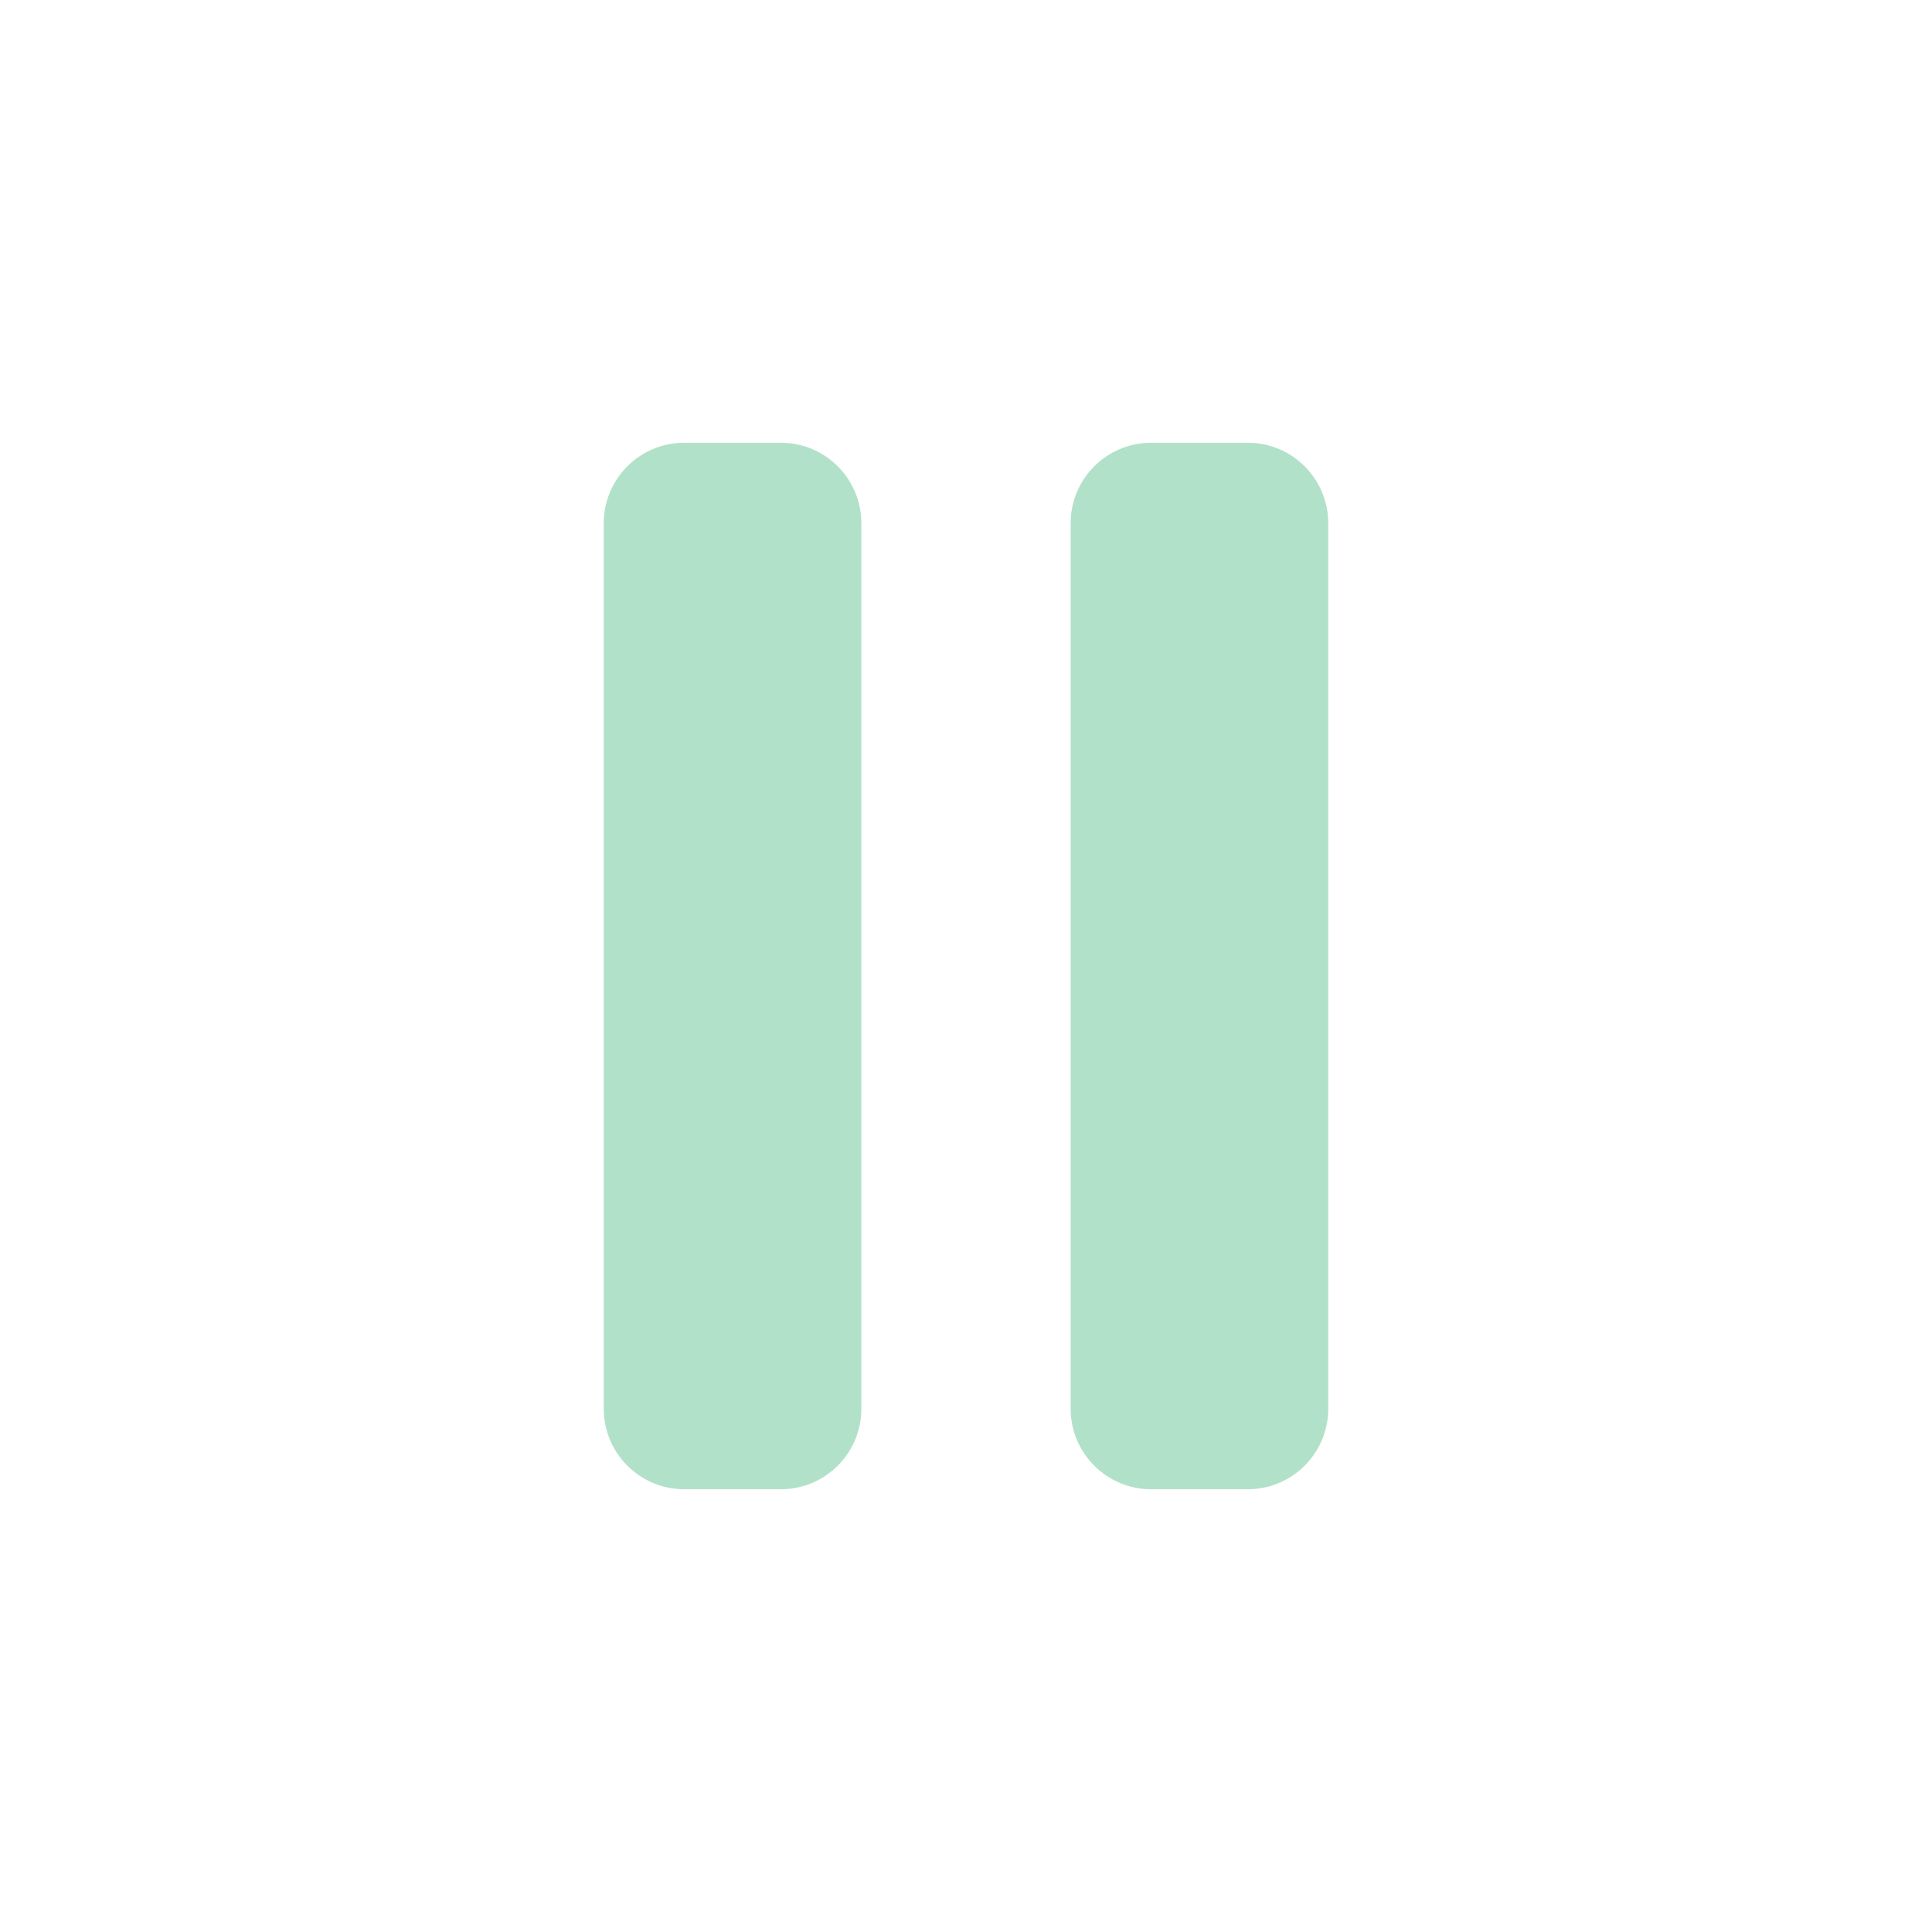
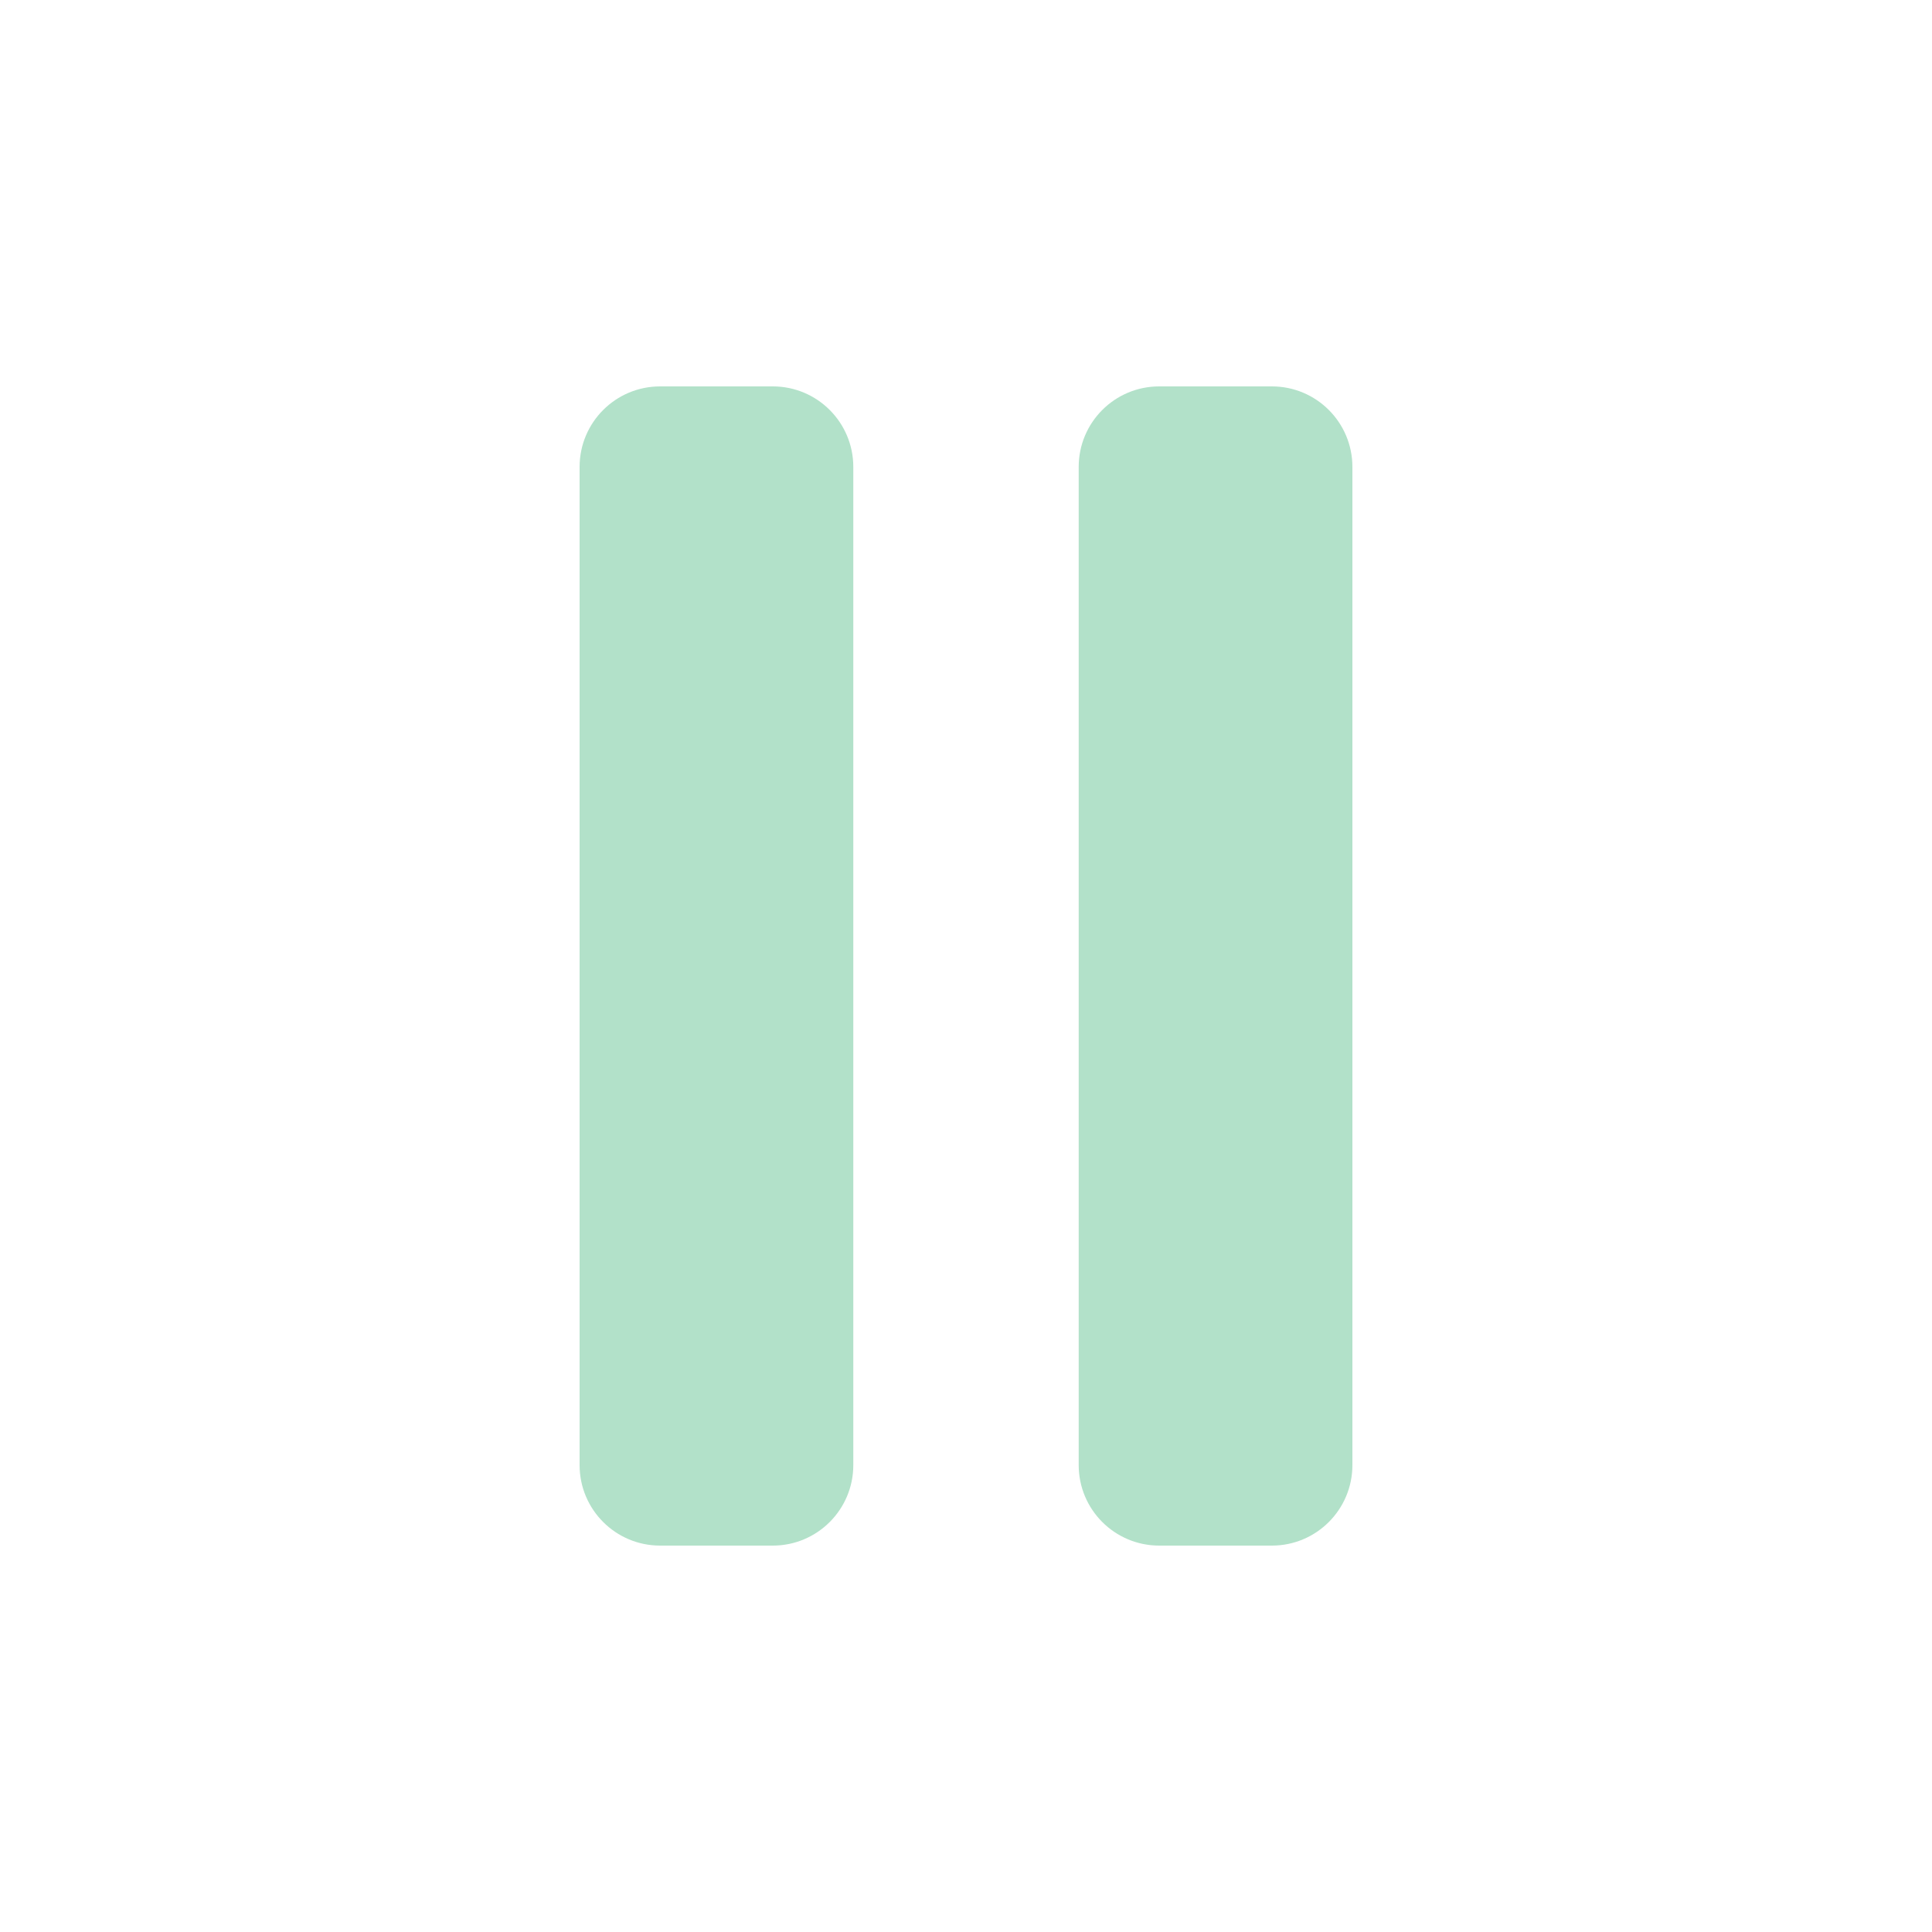
<svg xmlns="http://www.w3.org/2000/svg" width="24" height="24" viewBox="0 0 24 24">
-   <rect x="7.5" y="5.5" width="3.2" height="13" rx="1" fill="#b2e1c9" />
-   <rect x="13.3" y="5.5" width="3.2" height="13" rx="1" fill="#b2e1c9" />
+   <rect x="7.2" y="4.8" width="3.4" height="14.4" rx="1" fill="#b2e1c9" />
+   <rect x="13.4" y="4.8" width="3.4" height="14.4" rx="1" fill="#b2e1c9" />
</svg>
